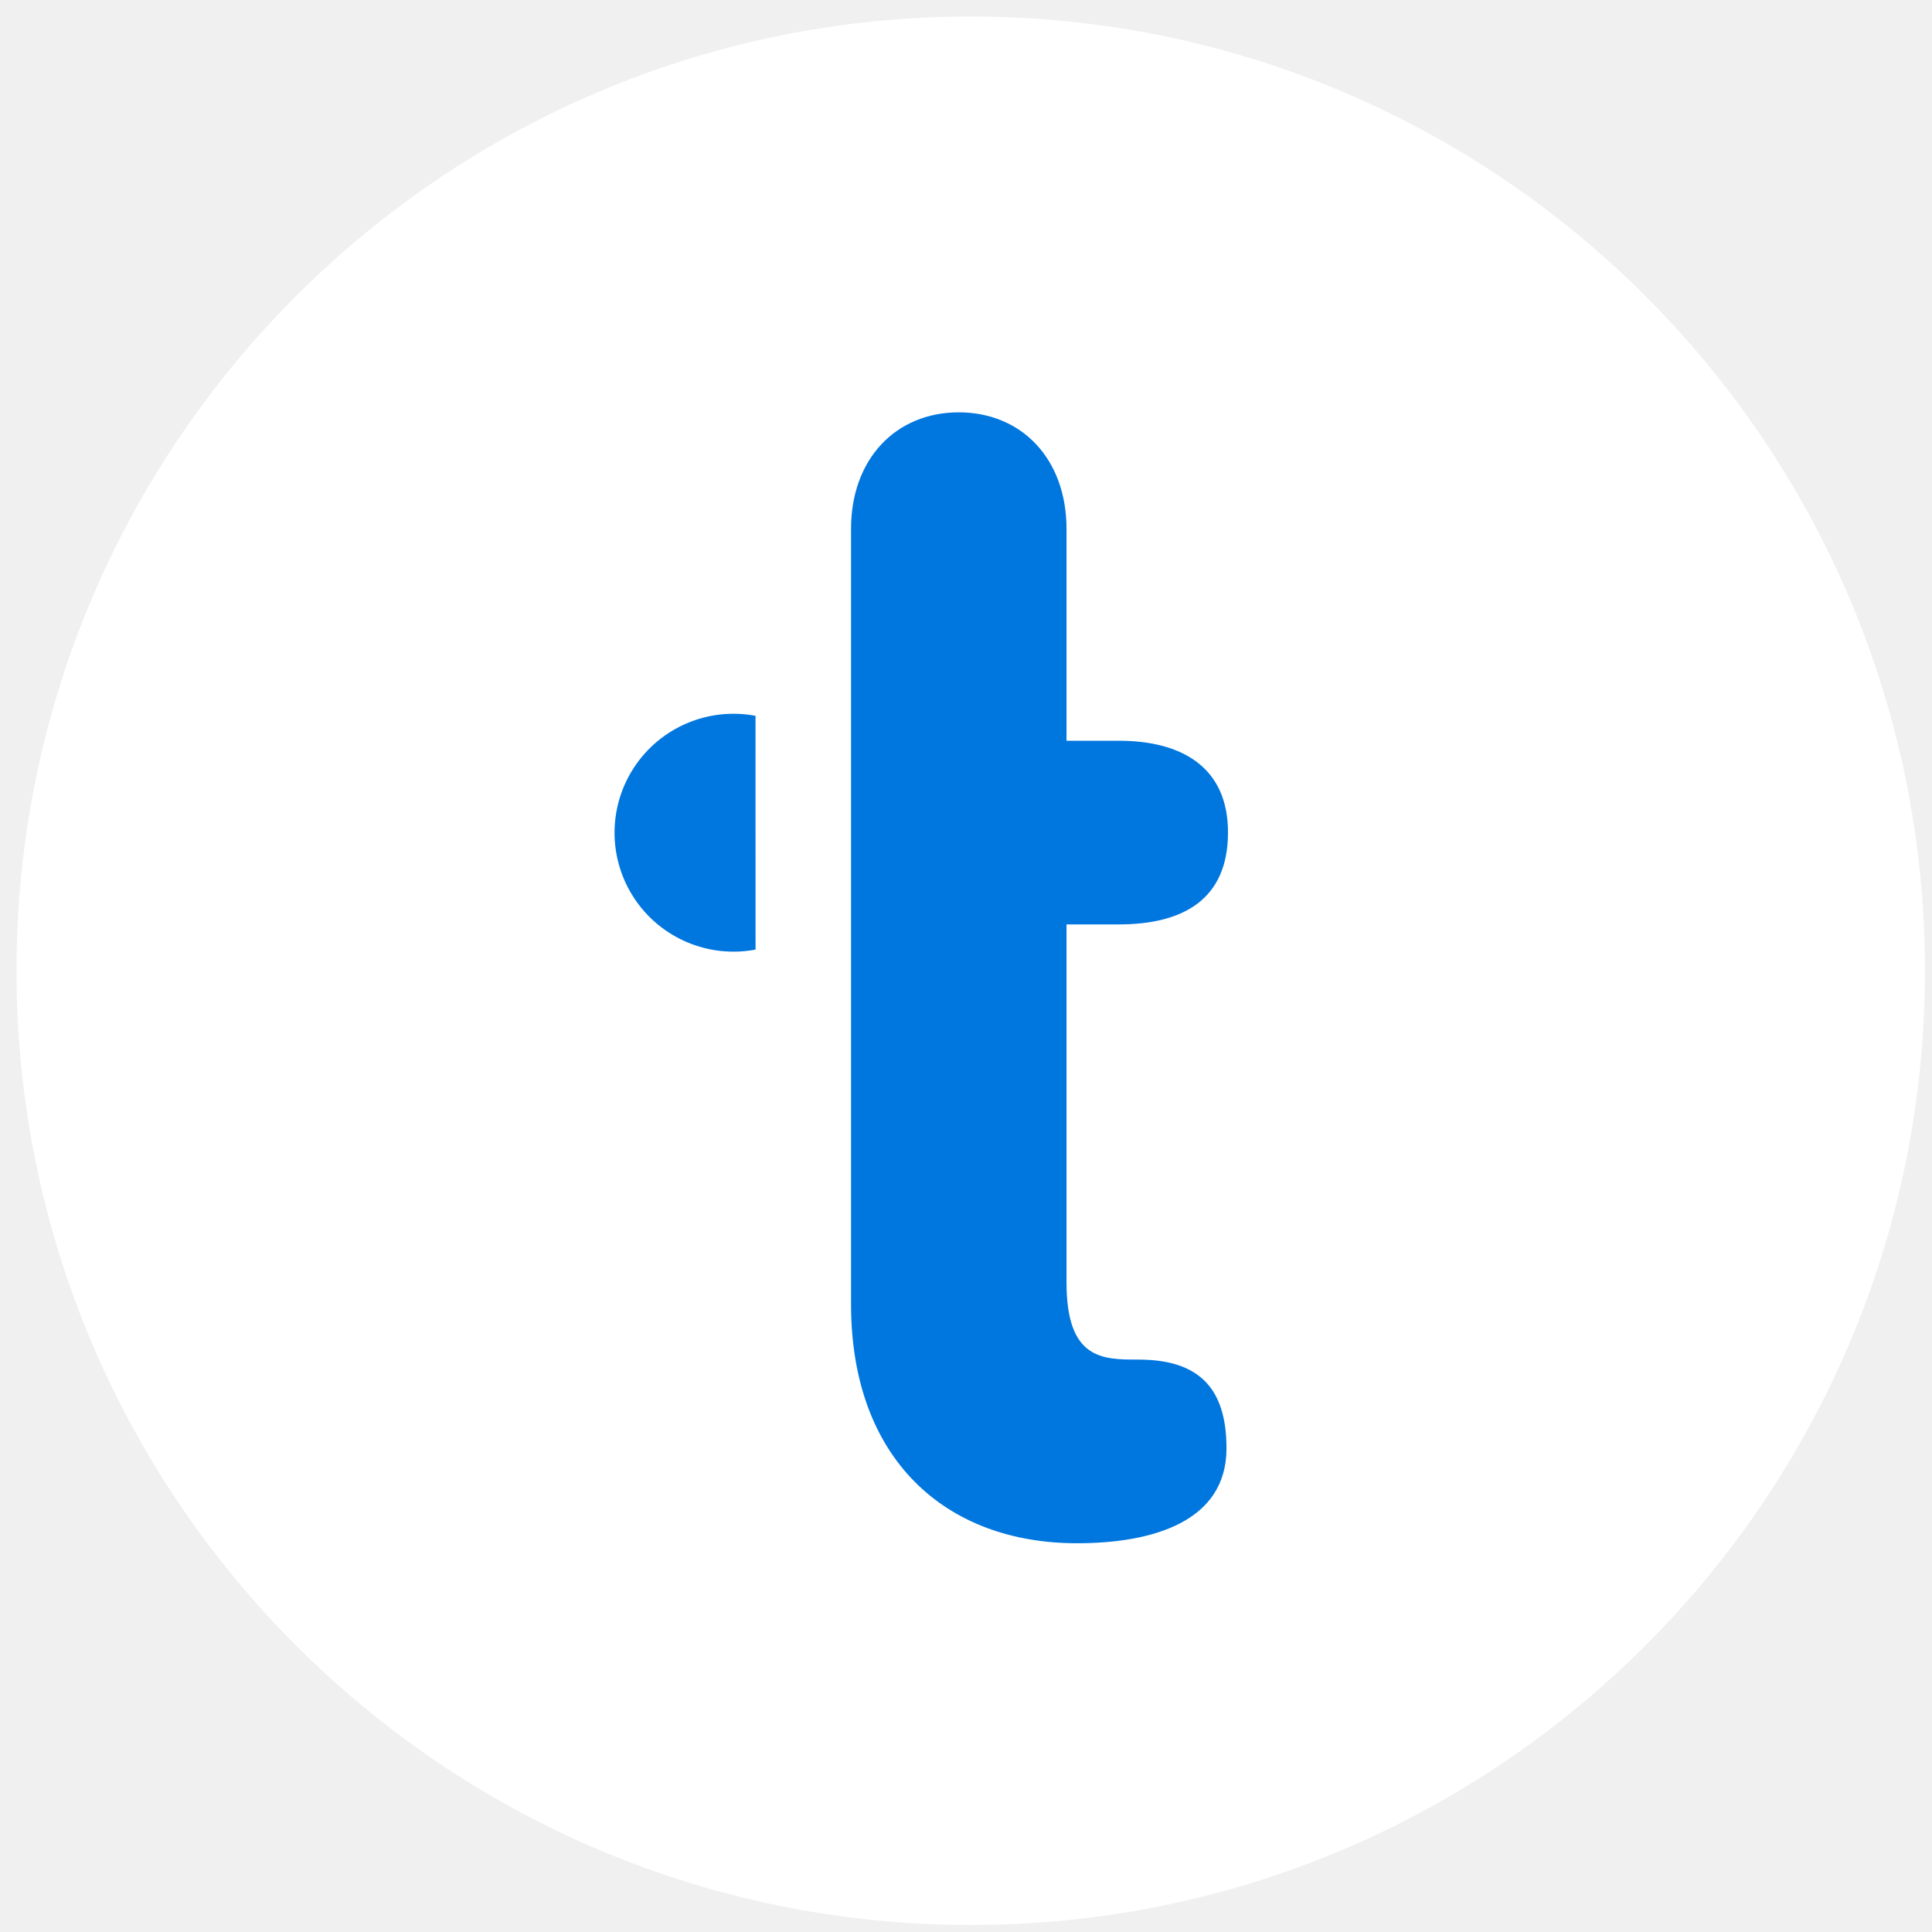
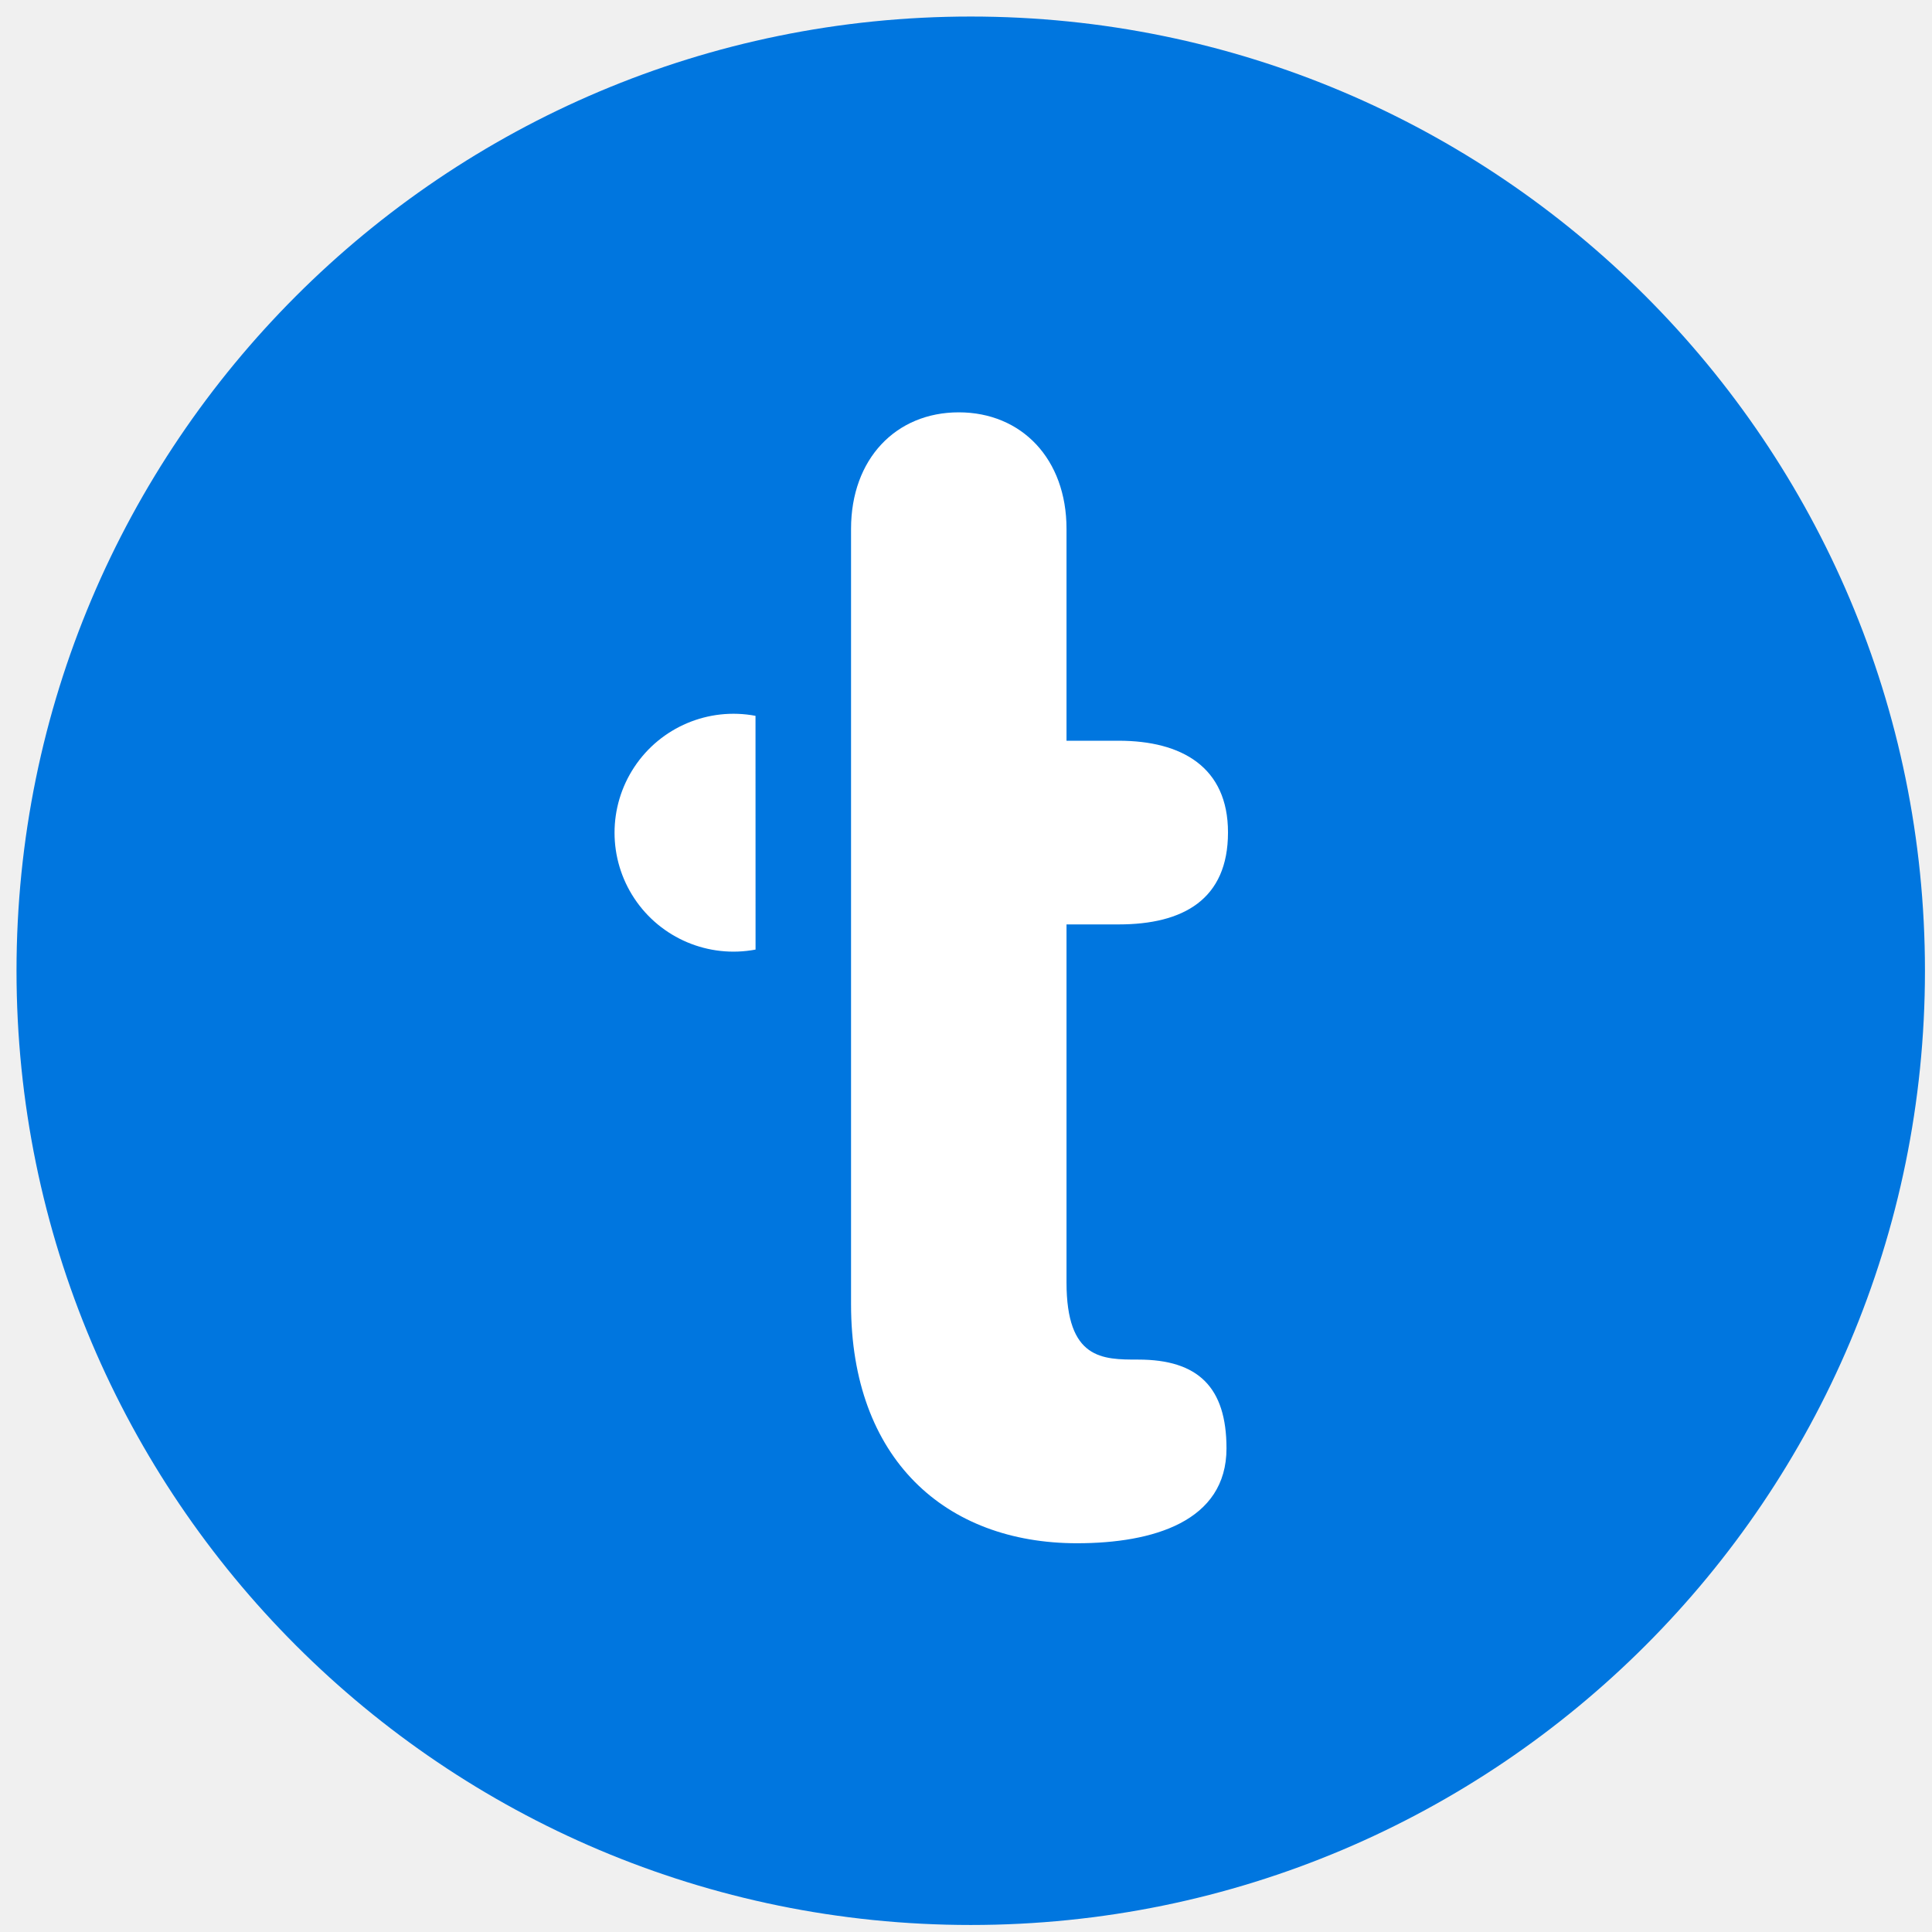
<svg xmlns="http://www.w3.org/2000/svg" width="82" height="82" viewBox="0 0 82 82">
  <g fill="none" fill-rule="evenodd">
-     <path d="M81.701 41.202c0 22.367-18.133 40.5-40.5 40.5s-40.5-18.133-40.5-40.5 18.133-40.5 40.5-40.5 40.5 18.133 40.5 40.5" fill="#FFF" />
-     <path d="M48.31 57.705c-1.522 0-3.044 0-3.044-3.278V39.235h2.214c2.735 0 4.64-1.056 4.64-3.904 0-2.776-1.968-3.892-4.64-3.892h-2.214v-8.992c0-2.97-1.907-4.946-4.573-4.946-2.667 0-4.572 1.976-4.572 4.946v32.91c0 6.557 3.998 10.143 9.59 10.143 3.235 0 6.345-.928 6.345-4.026 0-2.595-1.203-3.769-3.745-3.769M32.066 30.382a5.048 5.048 0 1 0 .002 9.921l-.002-9.92z" fill="#0076DF" />
+     <path d="M81.701 41.202c0 22.367-18.133 40.5-40.5 40.5s-40.5-18.133-40.5-40.5 18.133-40.5 40.5-40.5 40.5 18.133 40.5 40.5" fill="#0076DF" />
+     <path d="M48.31 57.705c-1.522 0-3.044 0-3.044-3.278V39.235h2.214c2.735 0 4.64-1.056 4.64-3.904 0-2.776-1.968-3.892-4.64-3.892h-2.214v-8.992c0-2.97-1.907-4.946-4.573-4.946-2.667 0-4.572 1.976-4.572 4.946v32.91c0 6.557 3.998 10.143 9.59 10.143 3.235 0 6.345-.928 6.345-4.026 0-2.595-1.203-3.769-3.745-3.769M32.066 30.382a5.048 5.048 0 1 0 .002 9.921l-.002-9.92z" fill="#FFF" />
  </g>
</svg>
